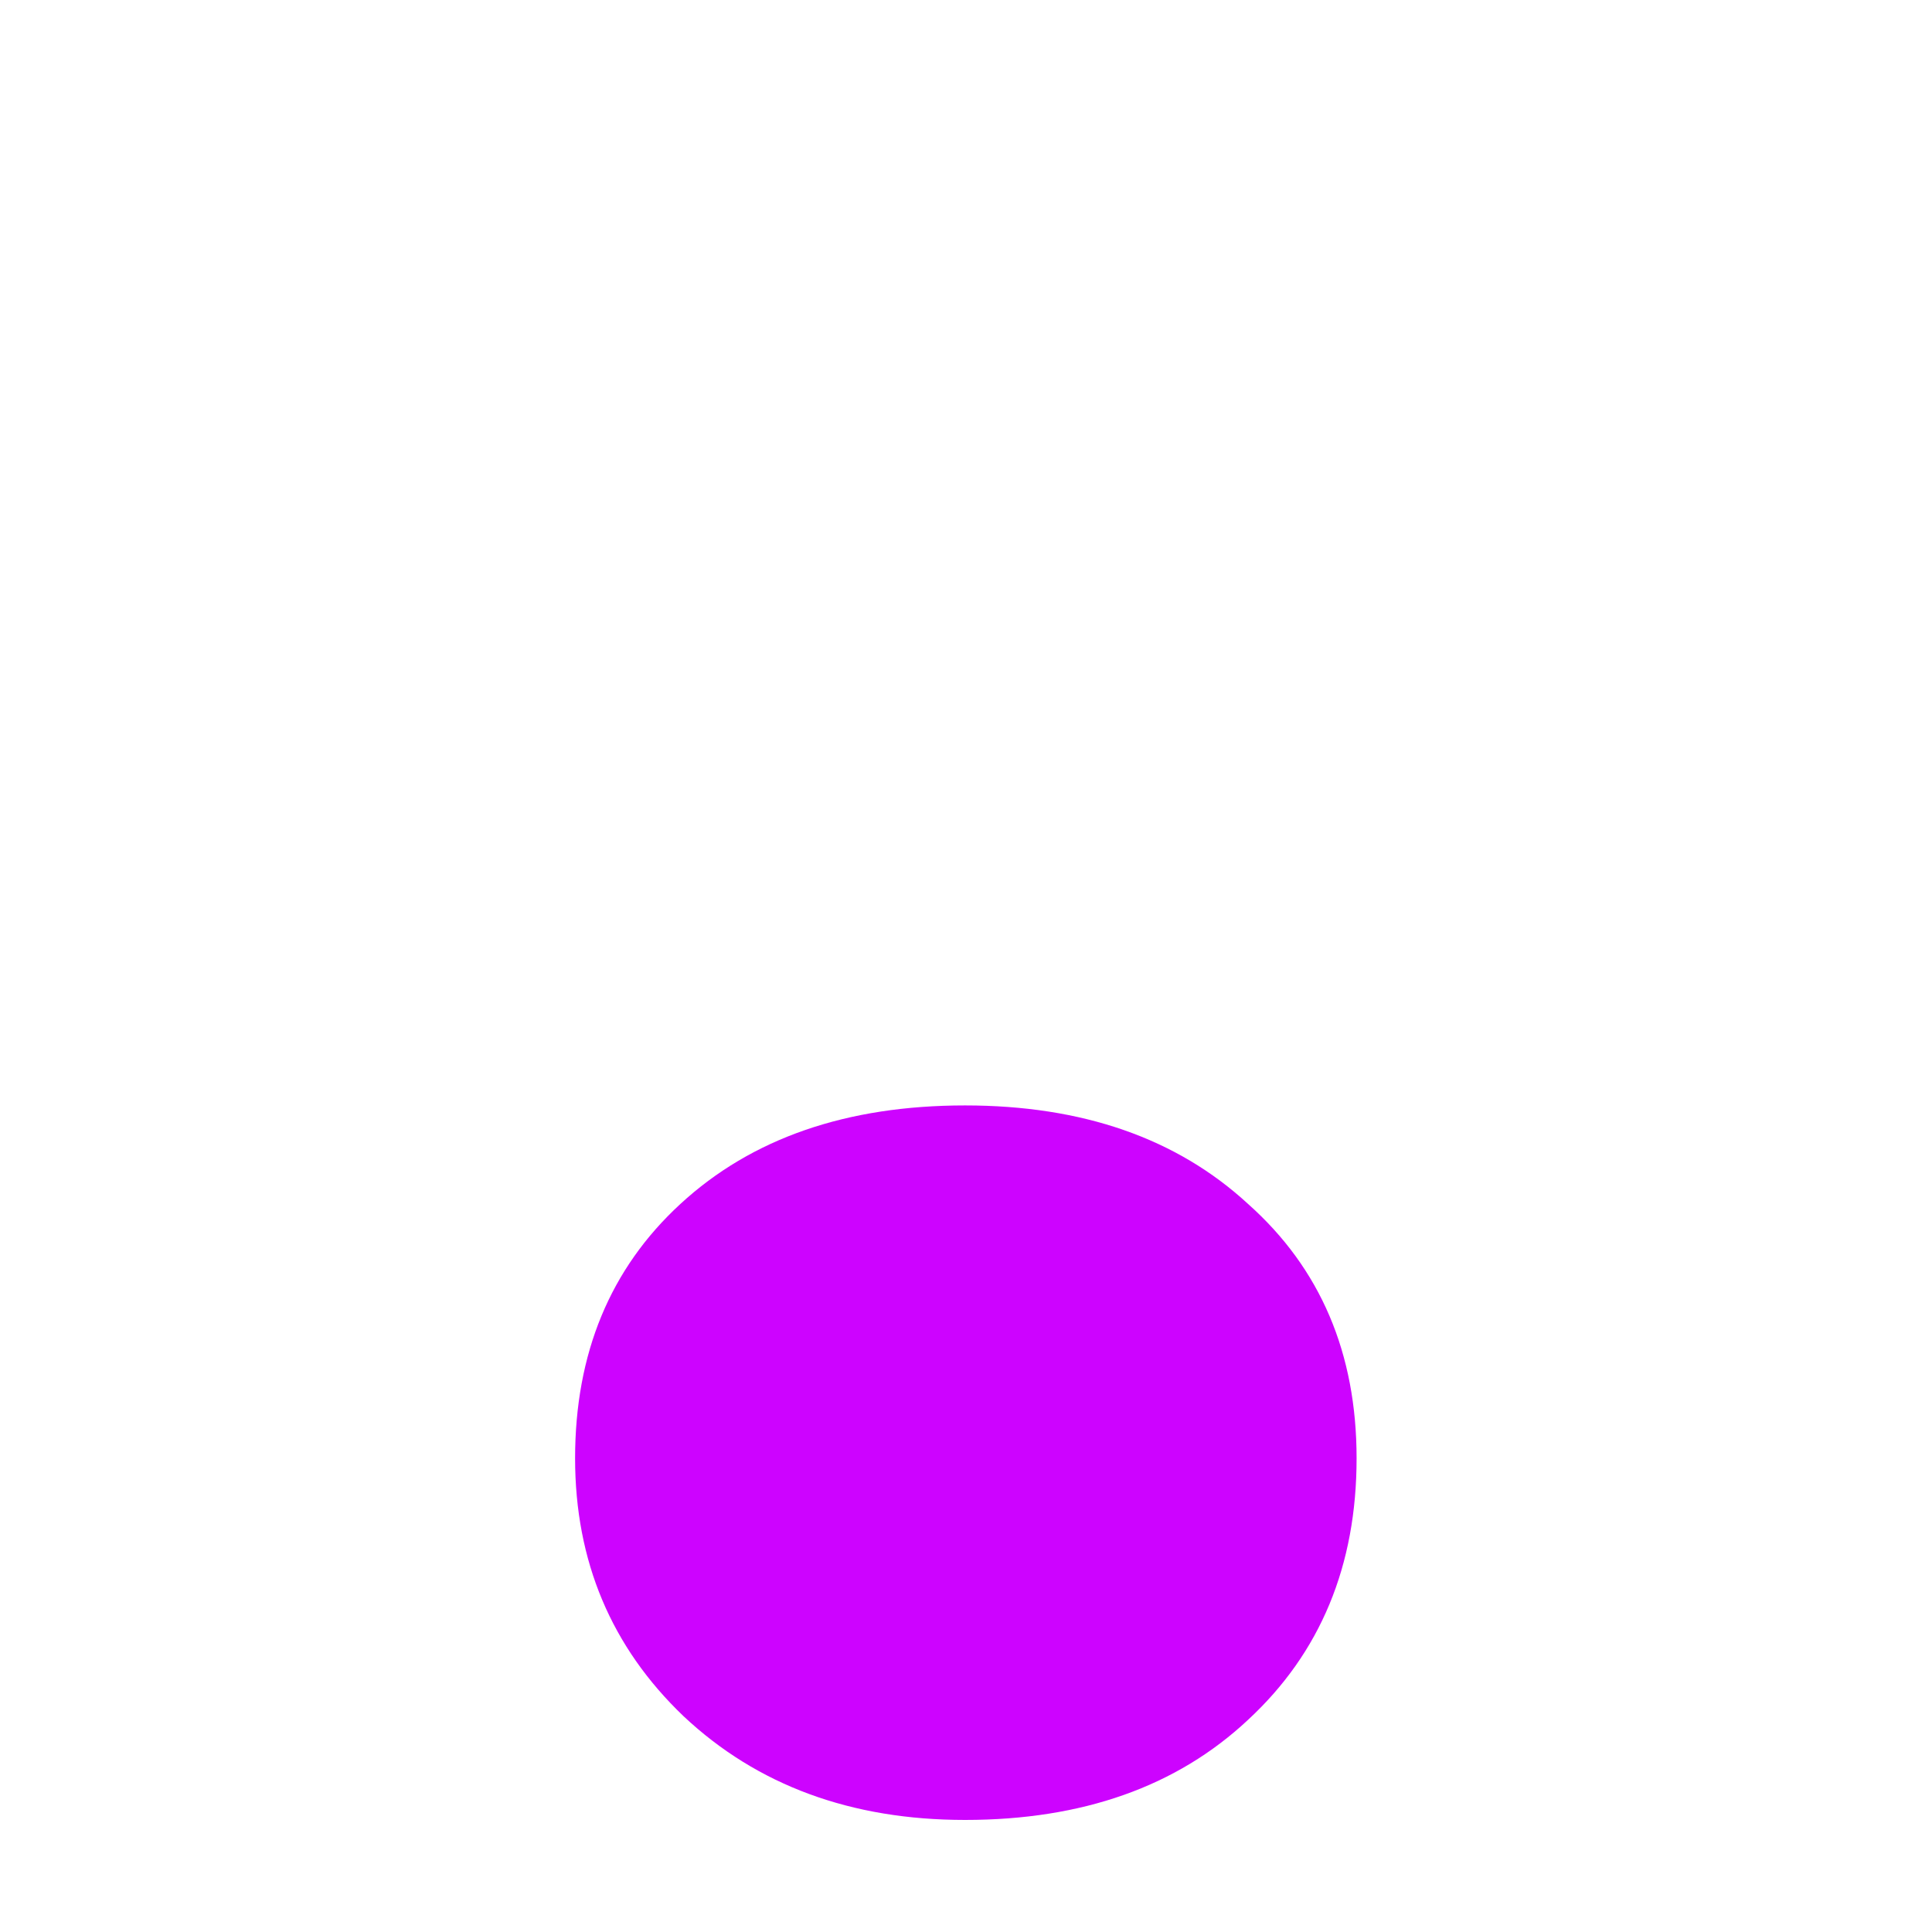
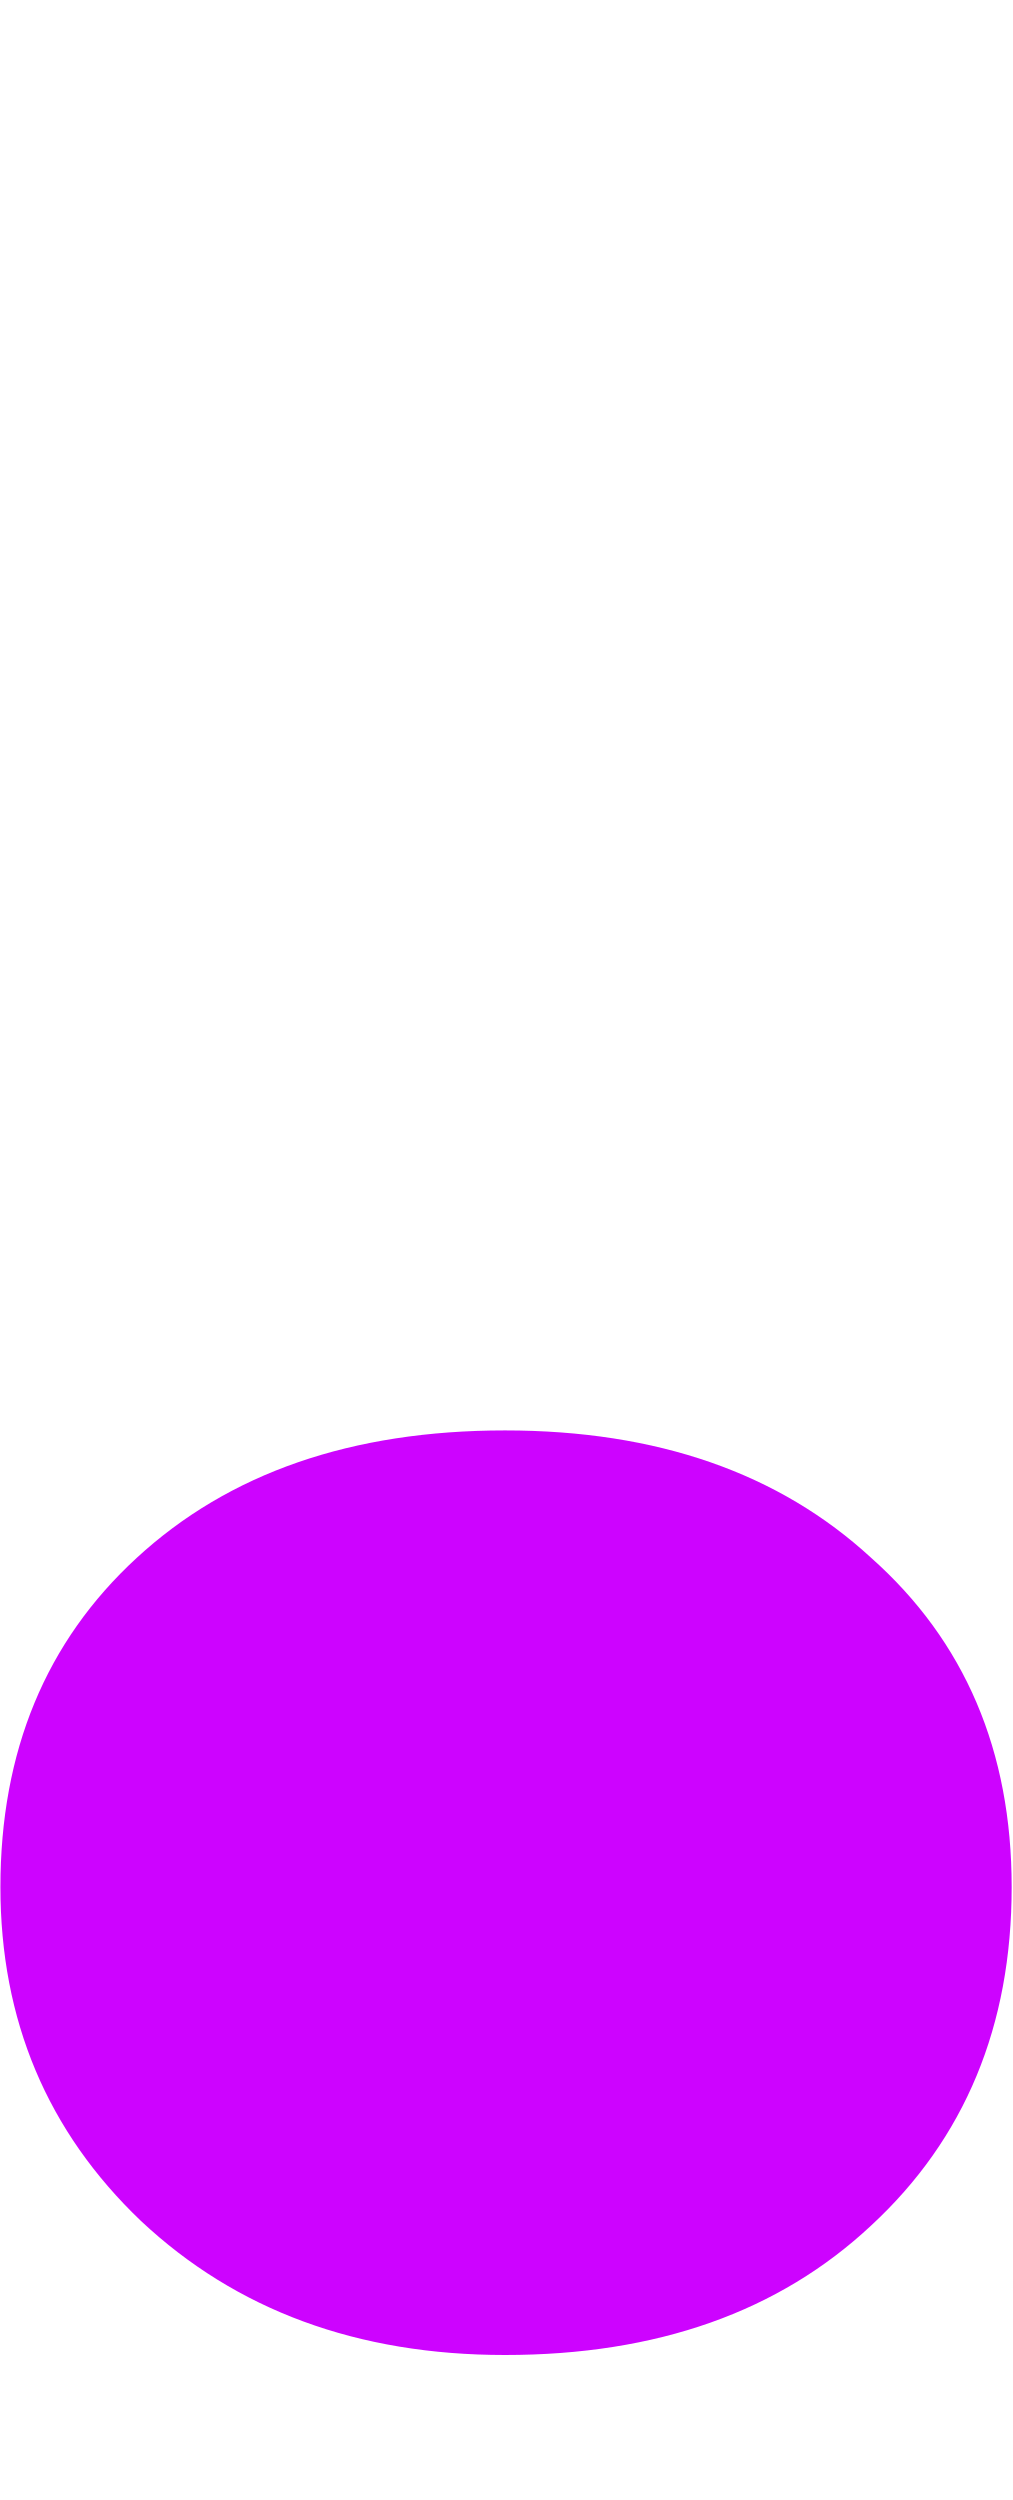
- <svg xmlns="http://www.w3.org/2000/svg" width="6mm" height="6mm" viewBox="0 0 6 6" version="1.1" id="svg1">
+ <svg xmlns="http://www.w3.org/2000/svg" width="2.43mm" height="6mm" viewBox="0 0 2.43 6" version="1.1" id="svg1">
  <defs id="defs1" />
  <g id="layer1">
-     <path style="font-weight:900;font-size:16.933px;font-family:'Segoe UI';-inkscape-font-specification:'Segoe UI Heavy';fill:#cc00ff;fill-opacity:0.988;stroke-width:0;stroke-opacity:0.524" d="m 4.213,4.529 q 0,0.5 -0.337,0.812 -0.332,0.311 -0.879,0.311 -0.531,0 -0.874,-0.322 -0.337,-0.322 -0.337,-0.801 0,-0.489 0.327,-0.79 0.332,-0.306 0.884,-0.306 0.547,0 0.879,0.306 0.337,0.3 0.337,0.79 z" id="path912-7" />
+     <path style="font-weight:900;font-size:16.933px;font-family:'Segoe UI';-inkscape-font-specification:'Segoe UI Heavy';fill:#cc00ff;fill-opacity:0.988;stroke-width:0;stroke-opacity:0.524" d="m 2.428,4.529 q 0,0.5 -0.337,0.812 -0.332,0.311 -0.879,0.311 -0.531,0 -0.874,-0.322 -0.337,-0.322 -0.337,-0.801 0,-0.489 0.327,-0.79 0.332,-0.306 0.884,-0.306 0.547,0 0.879,0.306 0.337,0.3 0.337,0.79 z" id="path912-7" />
  </g>
</svg>
